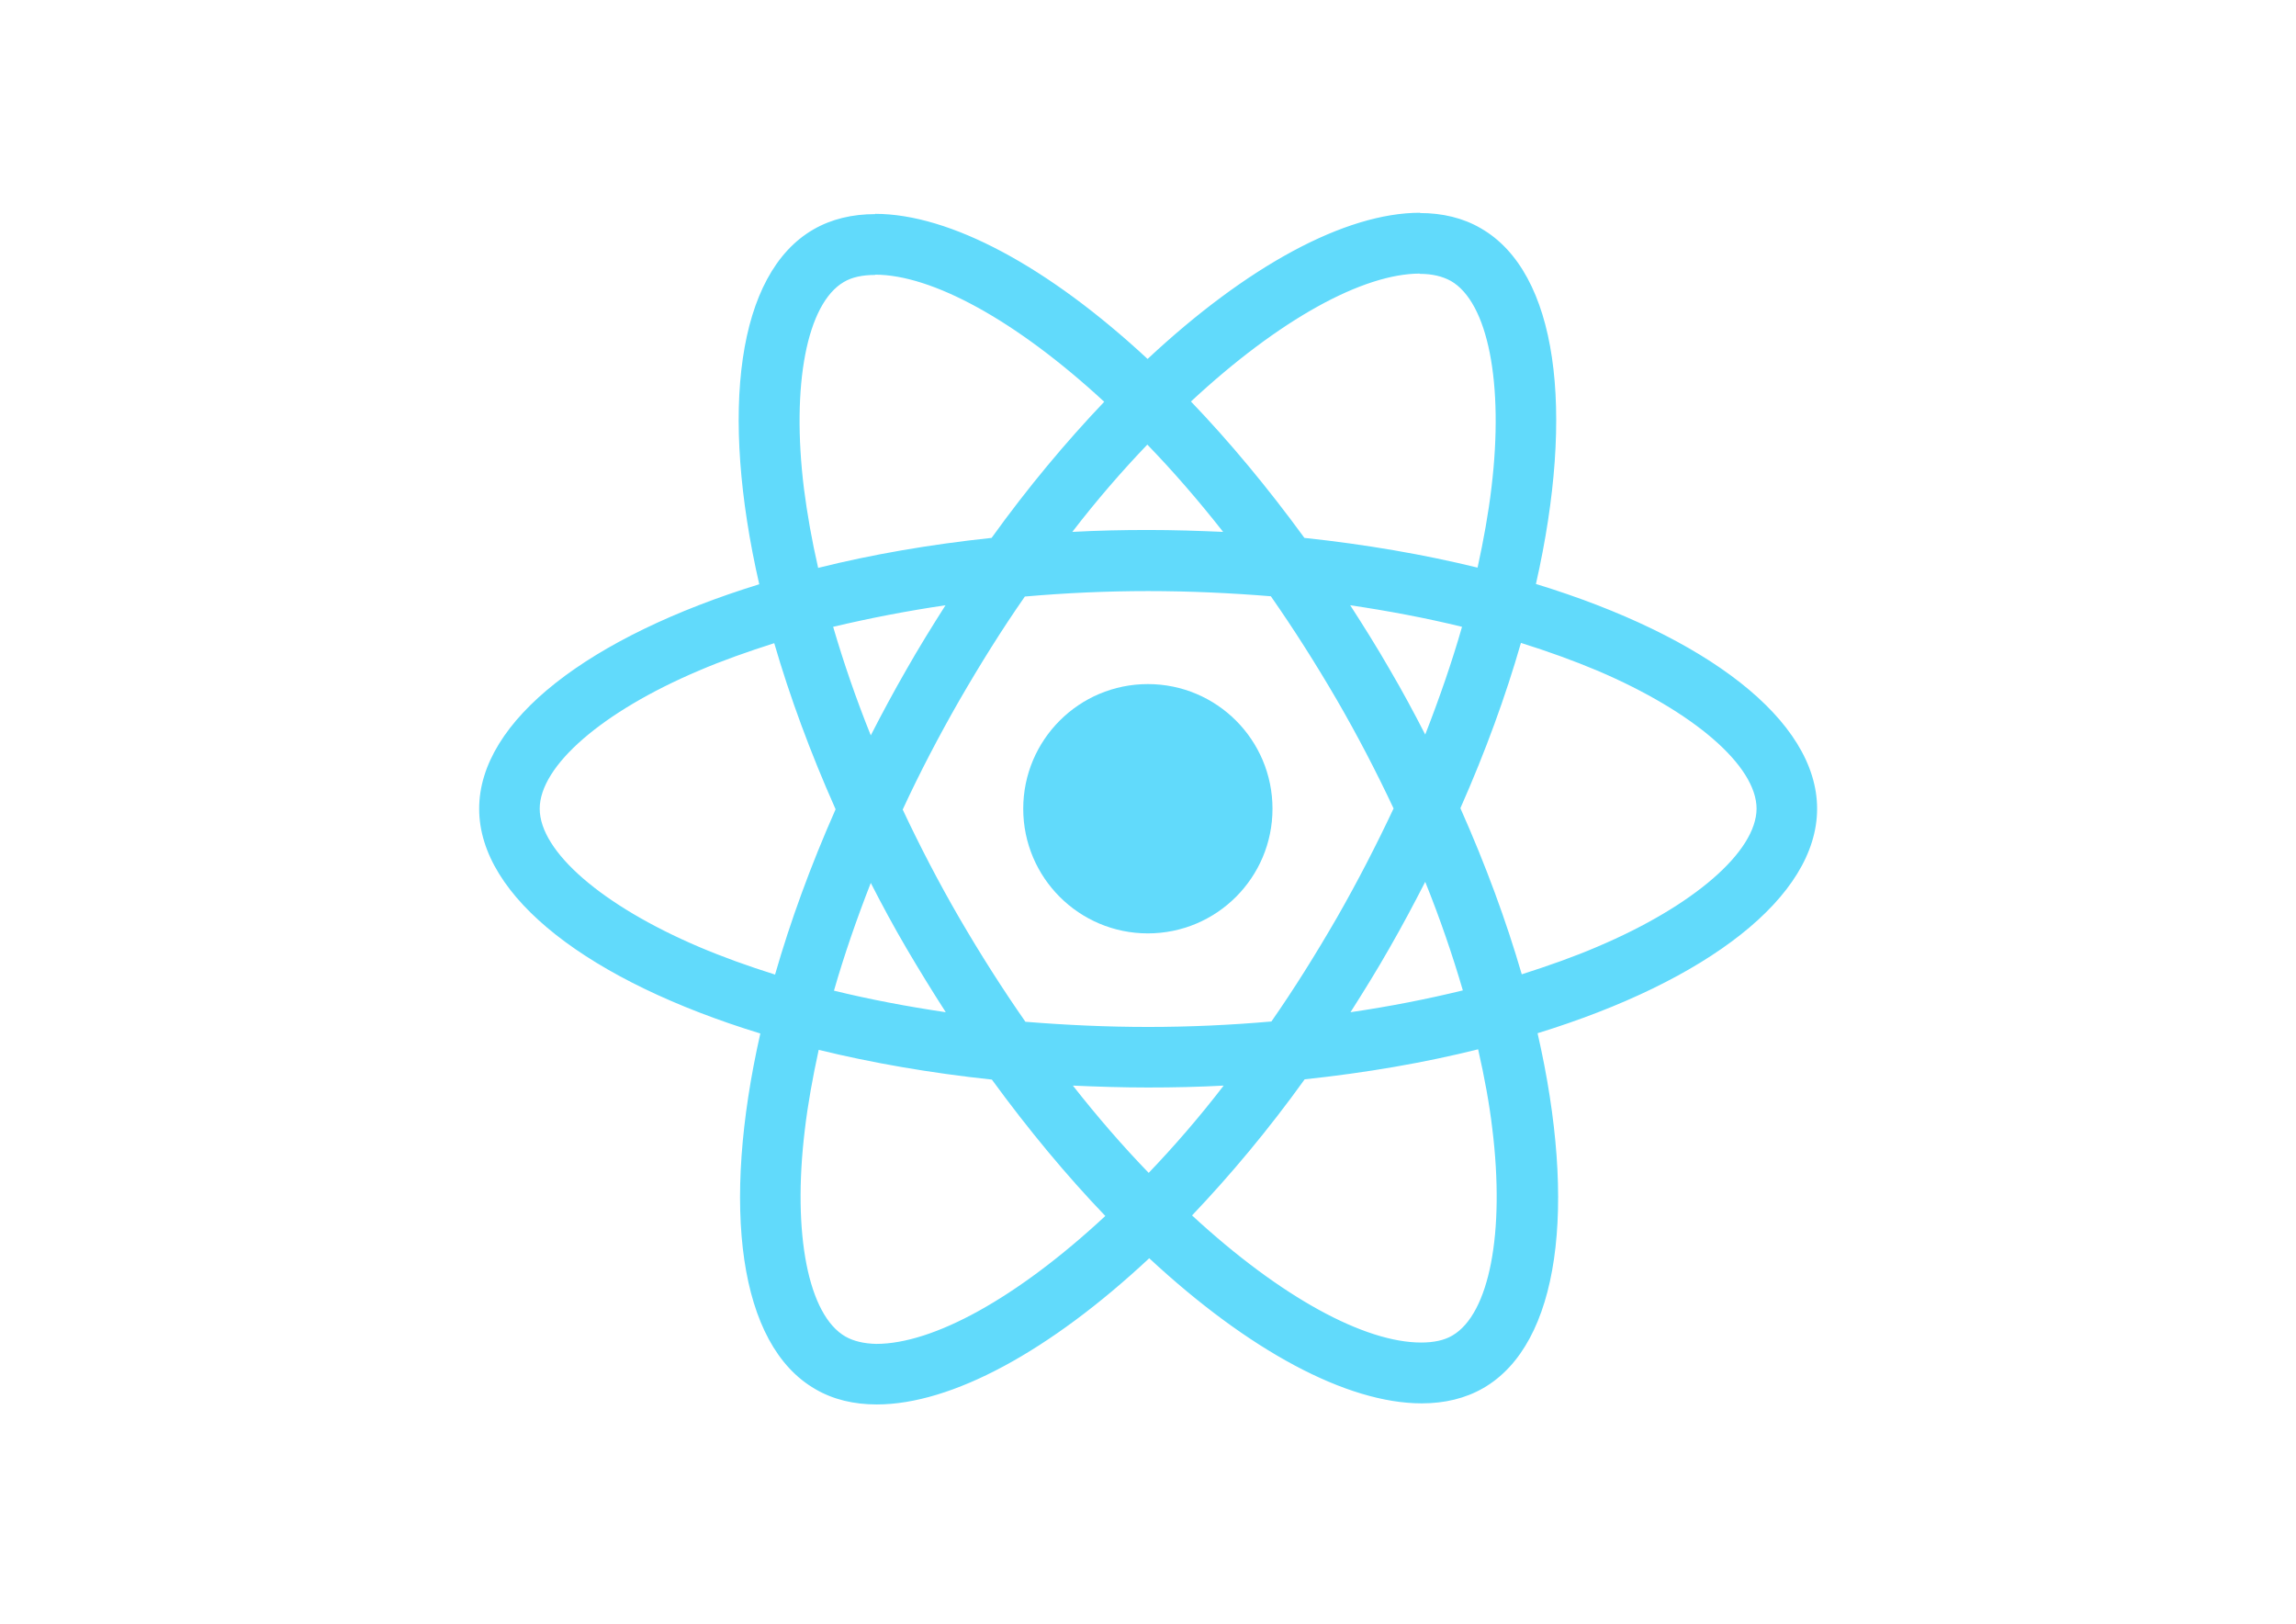
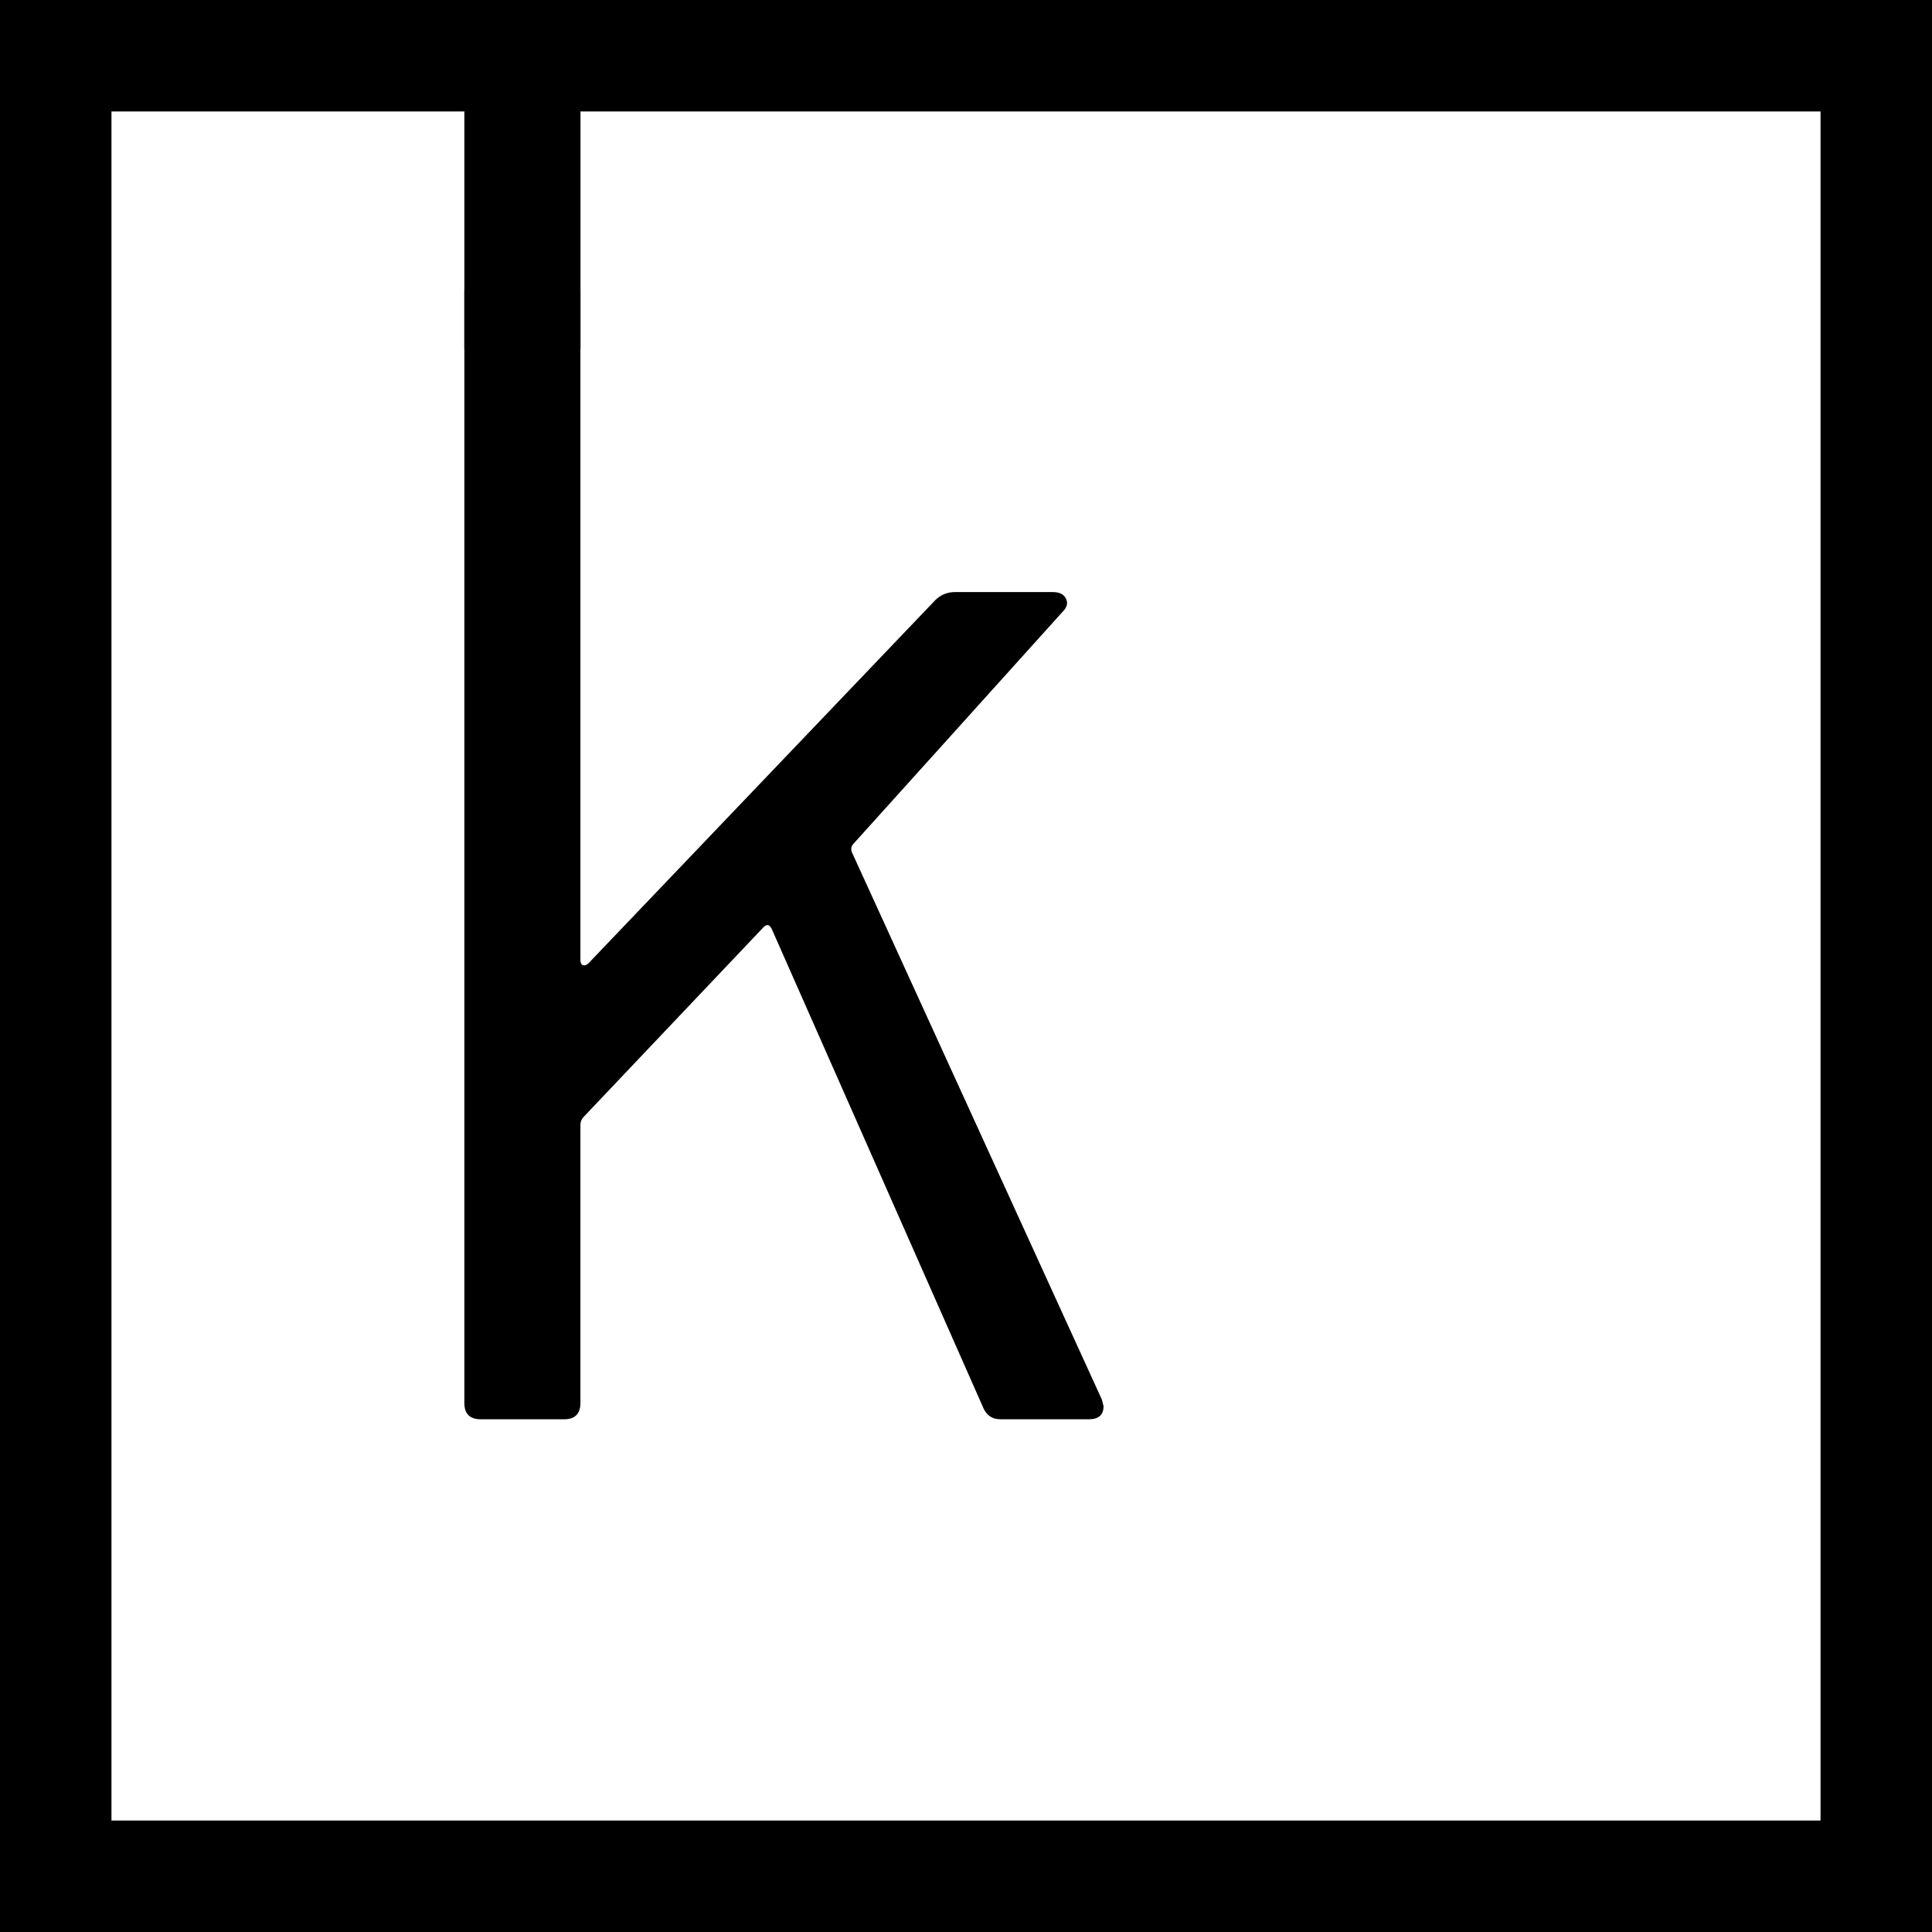
- <svg xmlns="http://www.w3.org/2000/svg" viewBox="0 0 841.9 595.3">
-   <g fill="#61DAFB">
-     <path d="M666.3 296.5c0-32.5-40.7-63.3-103.1-82.4 14.4-63.6 8-114.2-20.2-130.4-6.5-3.8-14.1-5.6-22.4-5.6v22.3c4.6 0 8.3.9 11.4 2.6 13.6 7.8 19.5 37.5 14.9 75.7-1.1 9.4-2.9 19.3-5.1 29.4-19.6-4.8-41-8.5-63.5-10.9-13.5-18.5-27.5-35.3-41.6-50 32.6-30.3 63.2-46.9 84-46.9V78c-27.5 0-63.5 19.6-99.9 53.6-36.4-33.8-72.4-53.2-99.9-53.2v22.3c20.7 0 51.4 16.5 84 46.6-14 14.7-28 31.4-41.3 49.9-22.6 2.4-44 6.1-63.6 11-2.3-10-4-19.7-5.2-29-4.7-38.2 1.1-67.9 14.6-75.8 3-1.8 6.9-2.6 11.5-2.6V78.5c-8.4 0-16 1.8-22.6 5.6-28.1 16.2-34.4 66.7-19.9 130.1-62.2 19.2-102.7 49.9-102.7 82.3 0 32.5 40.7 63.3 103.1 82.4-14.4 63.6-8 114.2 20.2 130.4 6.5 3.8 14.1 5.6 22.5 5.6 27.5 0 63.5-19.6 99.9-53.6 36.4 33.8 72.4 53.2 99.9 53.2 8.4 0 16-1.8 22.6-5.6 28.1-16.2 34.4-66.7 19.9-130.1 62-19.1 102.5-49.9 102.5-82.3zm-130.2-66.7c-3.7 12.9-8.3 26.2-13.5 39.5-4.1-8-8.4-16-13.1-24-4.6-8-9.5-15.8-14.4-23.4 14.2 2.1 27.9 4.7 41 7.9zm-45.8 106.5c-7.8 13.5-15.8 26.3-24.1 38.2-14.9 1.3-30 2-45.2 2-15.1 0-30.2-.7-45-1.9-8.3-11.9-16.4-24.6-24.2-38-7.6-13.1-14.5-26.4-20.8-39.8 6.2-13.4 13.2-26.8 20.7-39.9 7.8-13.5 15.8-26.3 24.1-38.2 14.9-1.3 30-2 45.2-2 15.1 0 30.2.7 45 1.9 8.3 11.9 16.4 24.6 24.2 38 7.6 13.1 14.5 26.4 20.8 39.8-6.3 13.4-13.2 26.8-20.7 39.9zm32.3-13c5.4 13.4 10 26.8 13.8 39.8-13.1 3.2-26.9 5.9-41.2 8 4.9-7.7 9.8-15.6 14.4-23.7 4.6-8 8.9-16.1 13-24.1zM421.2 430c-9.3-9.6-18.6-20.3-27.8-32 9 .4 18.2.7 27.5.7 9.4 0 18.7-.2 27.8-.7-9 11.7-18.3 22.4-27.5 32zm-74.4-58.9c-14.2-2.1-27.9-4.7-41-7.9 3.7-12.9 8.3-26.2 13.5-39.5 4.1 8 8.4 16 13.1 24 4.7 8 9.5 15.8 14.4 23.4zM420.7 163c9.3 9.6 18.6 20.3 27.8 32-9-.4-18.2-.7-27.5-.7-9.4 0-18.7.2-27.8.7 9-11.7 18.3-22.4 27.5-32zm-74 58.9c-4.9 7.7-9.8 15.6-14.4 23.7-4.6 8-8.9 16-13 24-5.4-13.4-10-26.8-13.8-39.8 13.1-3.1 26.9-5.8 41.2-7.9zm-90.5 125.2c-35.4-15.1-58.3-34.9-58.3-50.6 0-15.7 22.9-35.6 58.3-50.6 8.6-3.7 18-7 27.7-10.1 5.7 19.6 13.2 40 22.5 60.9-9.2 20.8-16.6 41.1-22.2 60.6-9.9-3.1-19.3-6.5-28-10.2zM310 490c-13.6-7.8-19.5-37.5-14.9-75.7 1.1-9.4 2.9-19.3 5.1-29.4 19.6 4.8 41 8.5 63.5 10.9 13.5 18.5 27.5 35.3 41.6 50-32.6 30.3-63.2 46.9-84 46.9-4.5-.1-8.3-1-11.3-2.7zm237.2-76.2c4.7 38.2-1.1 67.9-14.6 75.8-3 1.8-6.9 2.6-11.5 2.6-20.7 0-51.4-16.5-84-46.6 14-14.7 28-31.4 41.3-49.9 22.6-2.4 44-6.1 63.6-11 2.3 10.1 4.1 19.8 5.2 29.1zm38.5-66.7c-8.6 3.7-18 7-27.7 10.1-5.7-19.6-13.2-40-22.5-60.9 9.2-20.8 16.6-41.1 22.2-60.6 9.9 3.1 19.3 6.5 28.1 10.2 35.4 15.1 58.3 34.9 58.3 50.6-.1 15.7-23 35.6-58.4 50.6zM320.8 78.4z" />
-     <circle cx="420.9" cy="296.5" r="45.7" />
-     <path d="M520.5 78.1z" />
-   </g>
+ <svg xmlns="http://www.w3.org/2000/svg" width="26" height="26" viewBox="0 0 26 26" fill="none">
+   <rect x="0.75" y="0.75" width="24.5" height="24.5" stroke="black" stroke-width="1.5" />
+   <path d="M6.469 19.1C6.323 19.1 6.249 19.027 6.249 18.88V3.92C6.249 3.773 6.323 3.7 6.469 3.7H7.591C7.738 3.7 7.811 3.773 7.811 3.92V12.918C7.811 12.947 7.819 12.969 7.833 12.984C7.863 12.999 7.892 12.991 7.921 12.962L12.585 8.078C12.659 8.005 12.747 7.968 12.849 7.968H14.169C14.257 7.968 14.316 7.997 14.345 8.056C14.375 8.115 14.36 8.173 14.301 8.232L11.485 11.356C11.456 11.385 11.449 11.422 11.463 11.466L14.829 18.836L14.851 18.924C14.851 19.041 14.785 19.1 14.653 19.1H13.465C13.348 19.1 13.267 19.041 13.223 18.924L10.385 12.5C10.356 12.441 10.319 12.434 10.275 12.478L7.855 15.03C7.826 15.059 7.811 15.096 7.811 15.14V18.88C7.811 19.027 7.738 19.1 7.591 19.1H6.469Z" fill="black" />
+   <path d="M7.591 1.3C7.737 1.3 7.812 1.374 7.812 1.521V4.7H6.249V1.521C6.249 1.374 6.323 1.3 6.47 1.3H7.591Z" fill="black" />
</svg>
